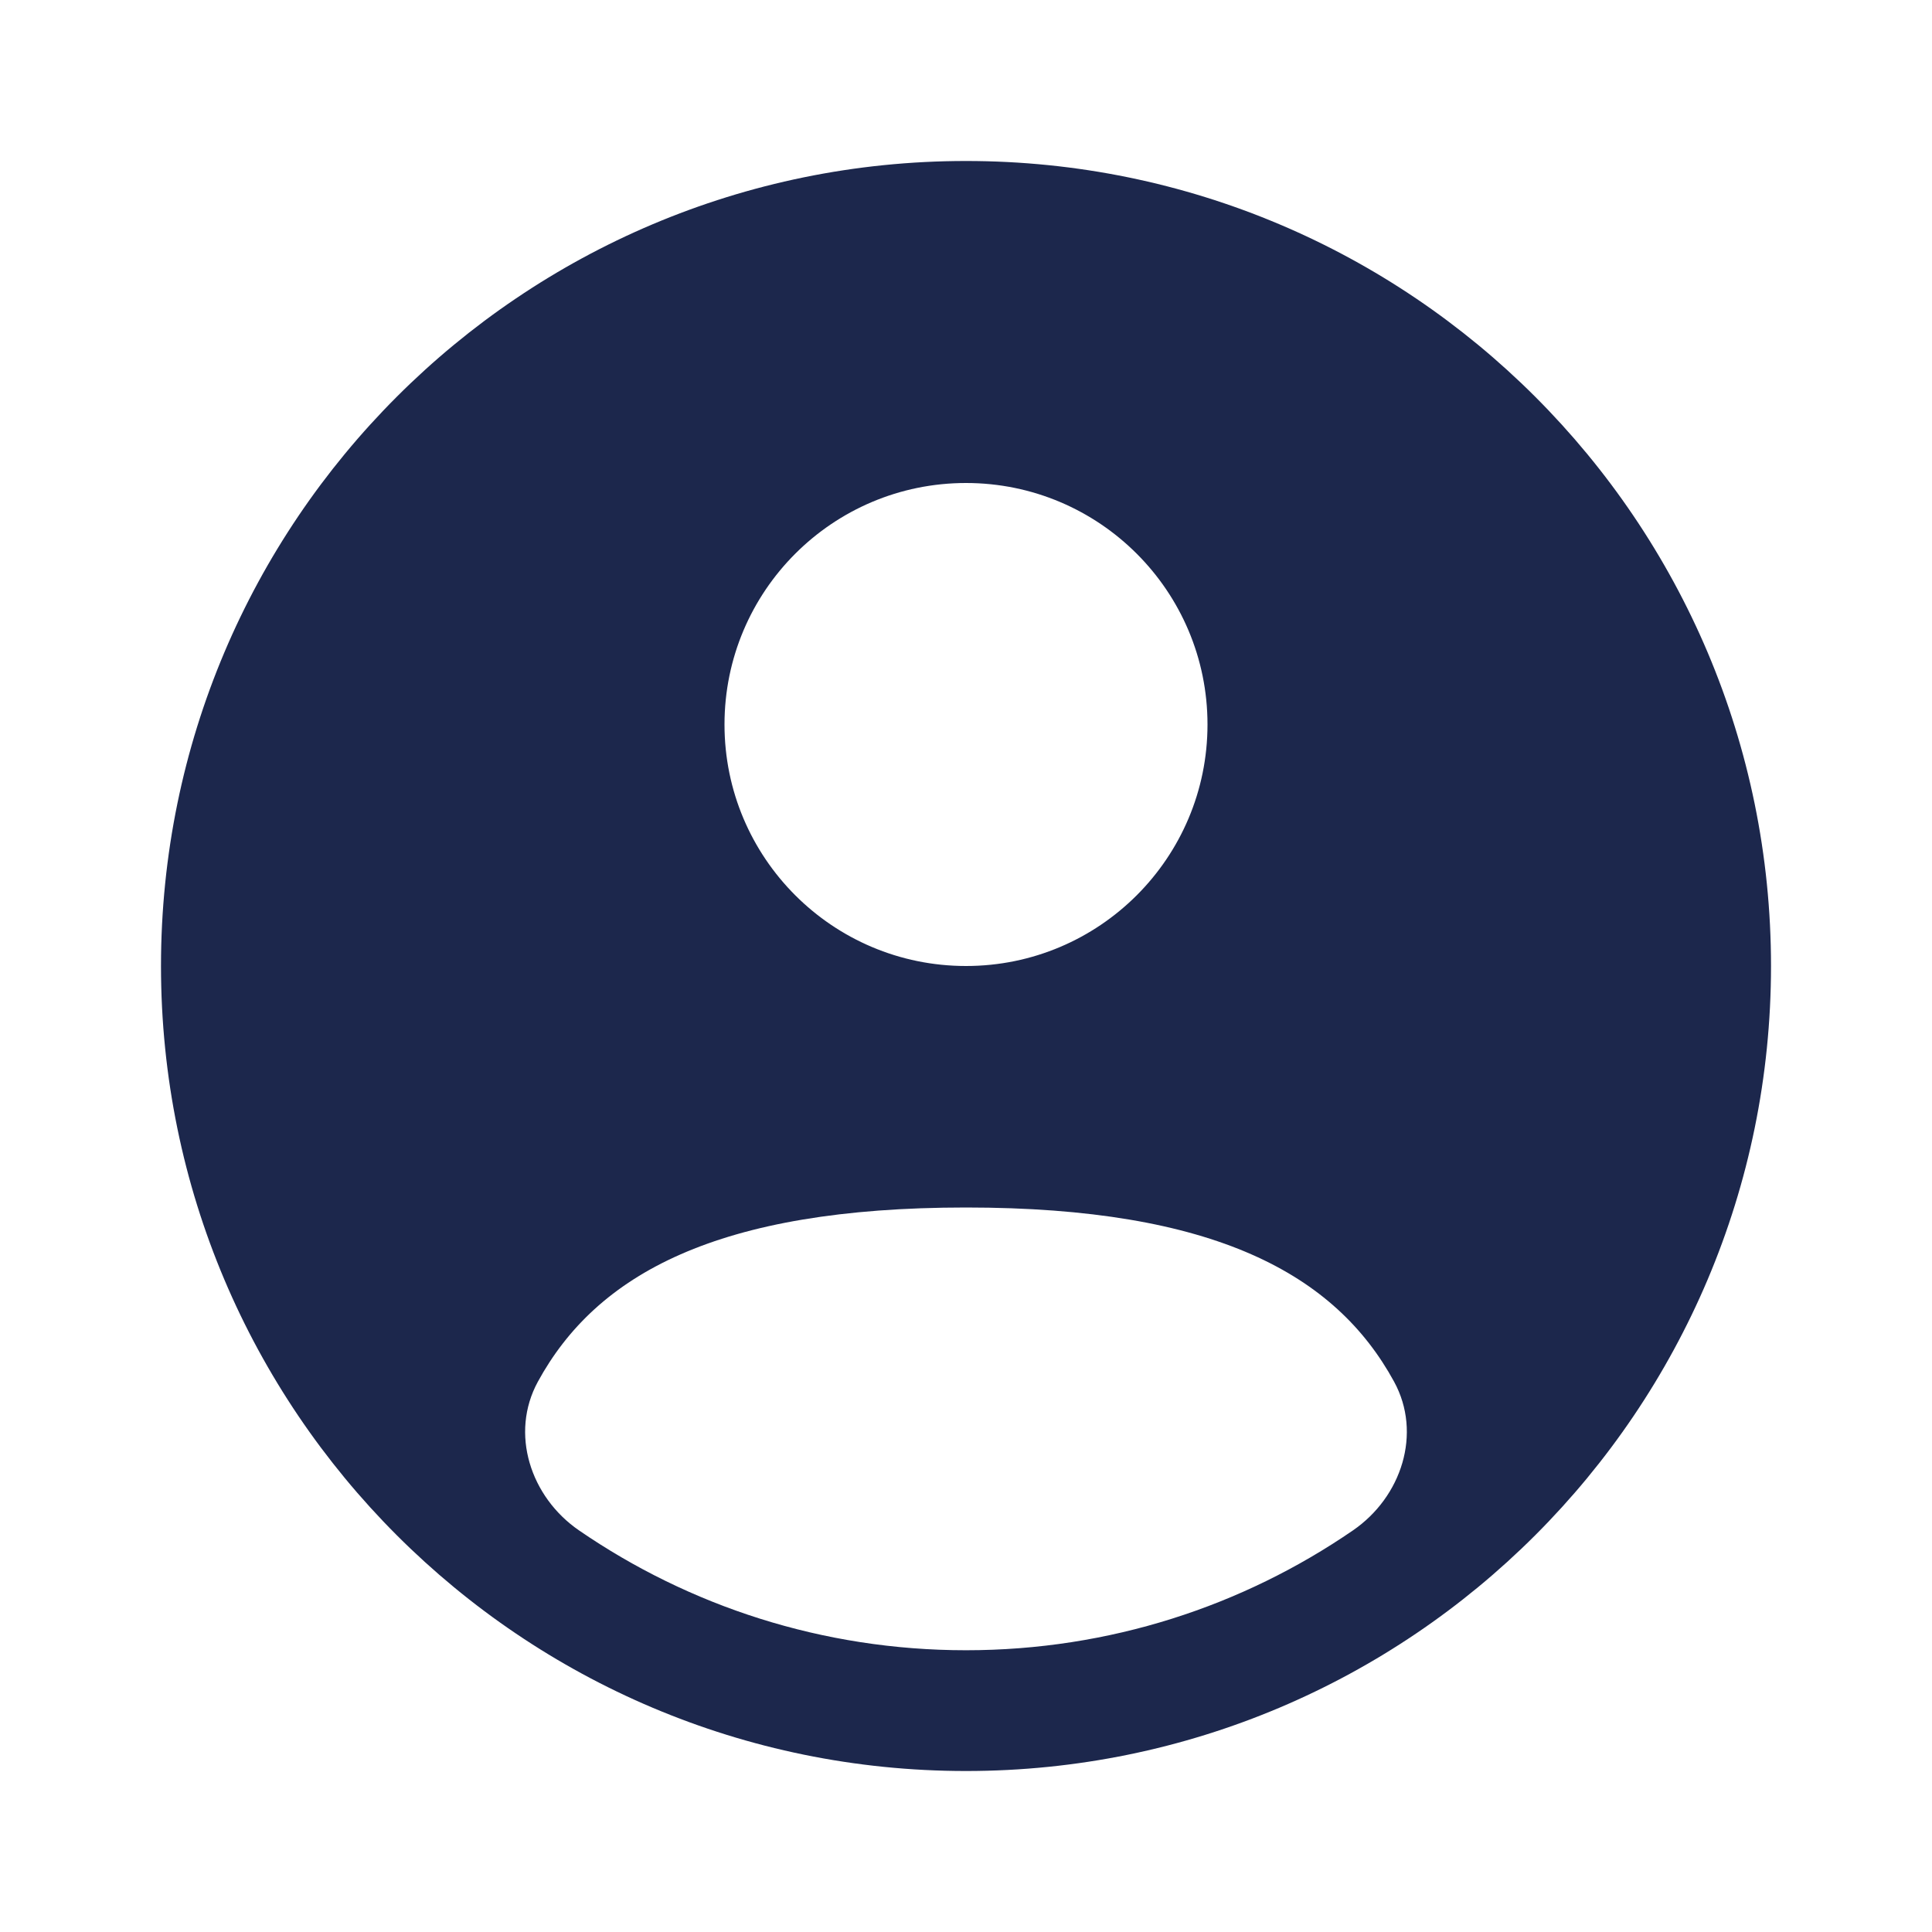
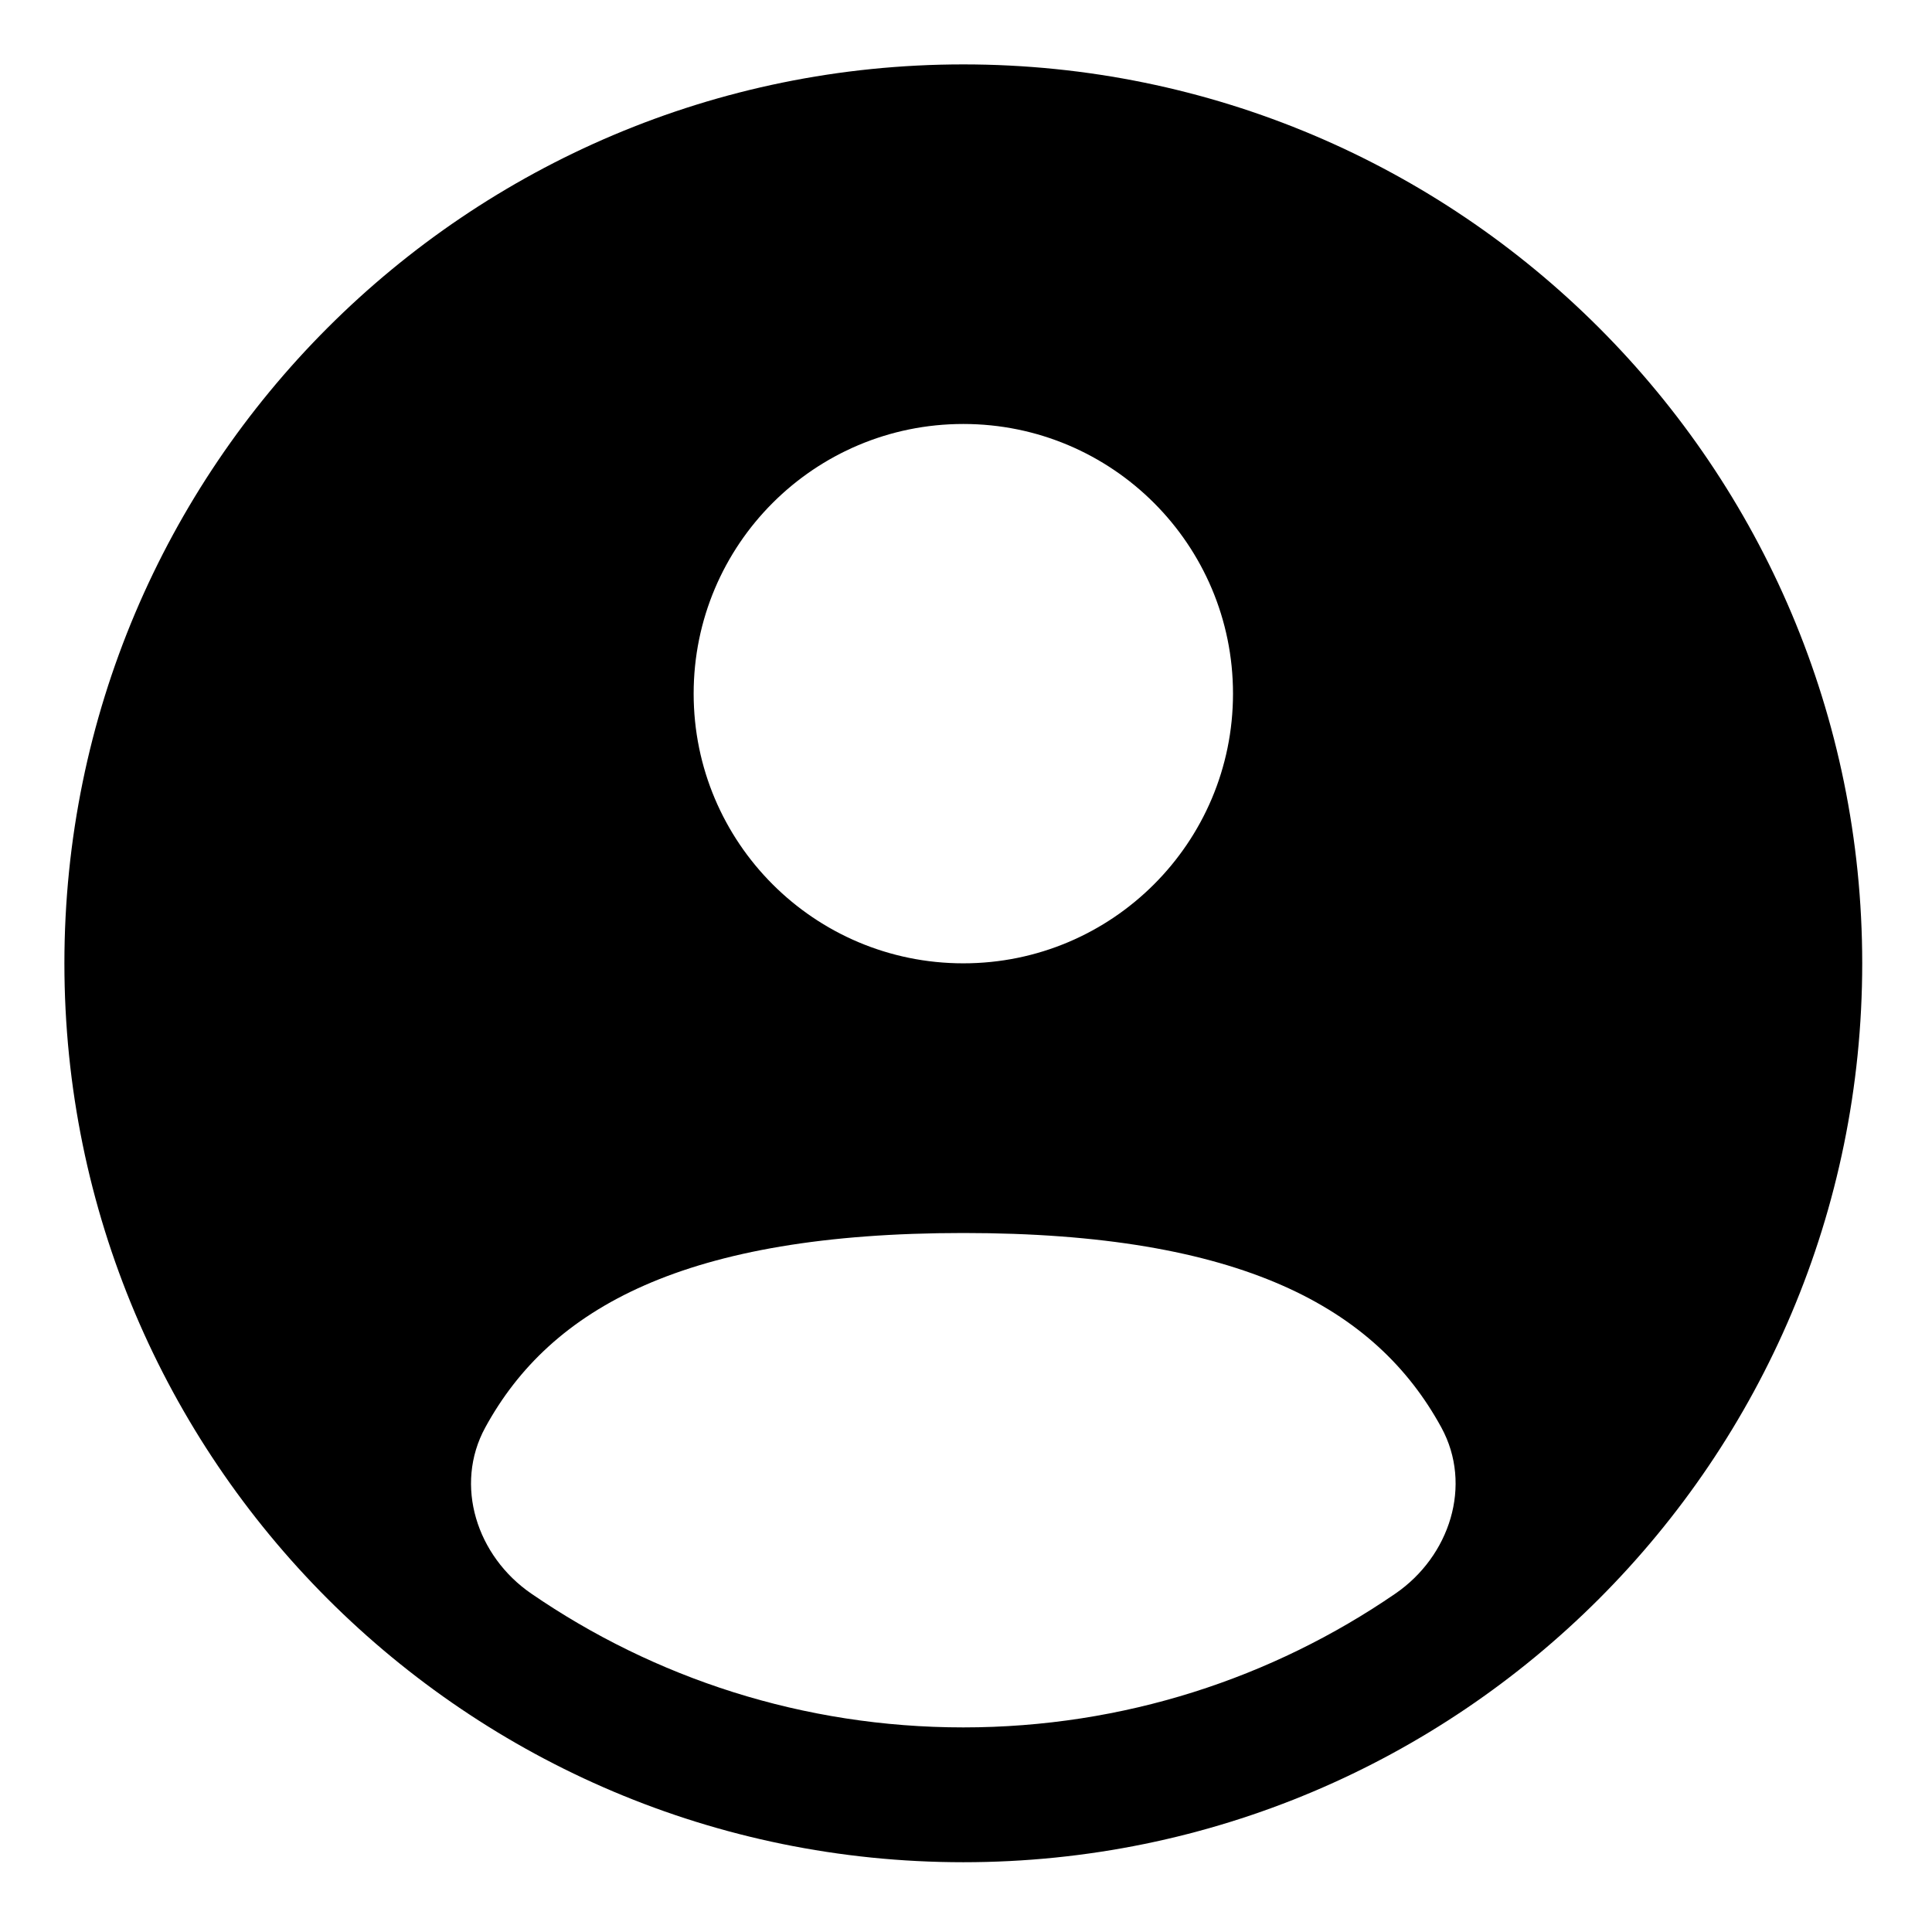
- <svg xmlns="http://www.w3.org/2000/svg" width="67" height="67" viewBox="0 0 67 67" fill="none">
-   <path fill-rule="evenodd" clip-rule="evenodd" d="M61.417 33.5C61.417 48.918 48.918 61.417 33.5 61.417C18.082 61.417 5.583 48.918 5.583 33.5C5.583 18.082 18.082 5.583 33.5 5.583C48.918 5.583 61.417 18.082 61.417 33.5ZM41.875 25.125C41.875 29.75 38.125 33.5 33.5 33.5C28.874 33.5 25.125 29.75 25.125 25.125C25.125 20.5 28.874 16.75 33.5 16.75C38.125 16.75 41.875 20.5 41.875 25.125ZM33.5 57.229C38.48 57.229 43.102 55.695 46.919 53.073C48.605 51.915 49.325 49.709 48.345 47.914C46.314 44.193 42.127 41.875 33.5 41.875C24.873 41.875 20.686 44.193 18.654 47.914C17.674 49.709 18.395 51.915 20.08 53.073C23.897 55.694 28.519 57.229 33.5 57.229Z" fill="#1C274C" />
+ <svg xmlns="http://www.w3.org/2000/svg" width="60" height="60" viewBox="0 0 60 60" fill="none">
+   <path fill-rule="evenodd" clip-rule="evenodd" d="M57.833 29.917C57.833 45.334 45.334 57.833 29.917 57.833C14.499 57.833 2 45.334 2 29.917C2 14.499 14.499 2 29.917 2C45.334 2 57.833 14.499 57.833 29.917ZM38.292 21.542C38.292 26.167 34.542 29.917 29.917 29.917C25.291 29.917 21.542 26.167 21.542 21.542C21.542 16.916 25.291 13.167 29.917 13.167C34.542 13.167 38.292 16.916 38.292 21.542ZM29.917 53.646C34.897 53.646 39.519 52.111 43.336 49.49C45.022 48.332 45.742 46.126 44.762 44.331C42.73 40.61 38.544 38.292 29.916 38.292C21.29 38.292 17.103 40.609 15.071 44.331C14.091 46.126 14.811 48.331 16.497 49.489C20.314 52.111 24.936 53.646 29.917 53.646Z" fill="black" />
</svg>
